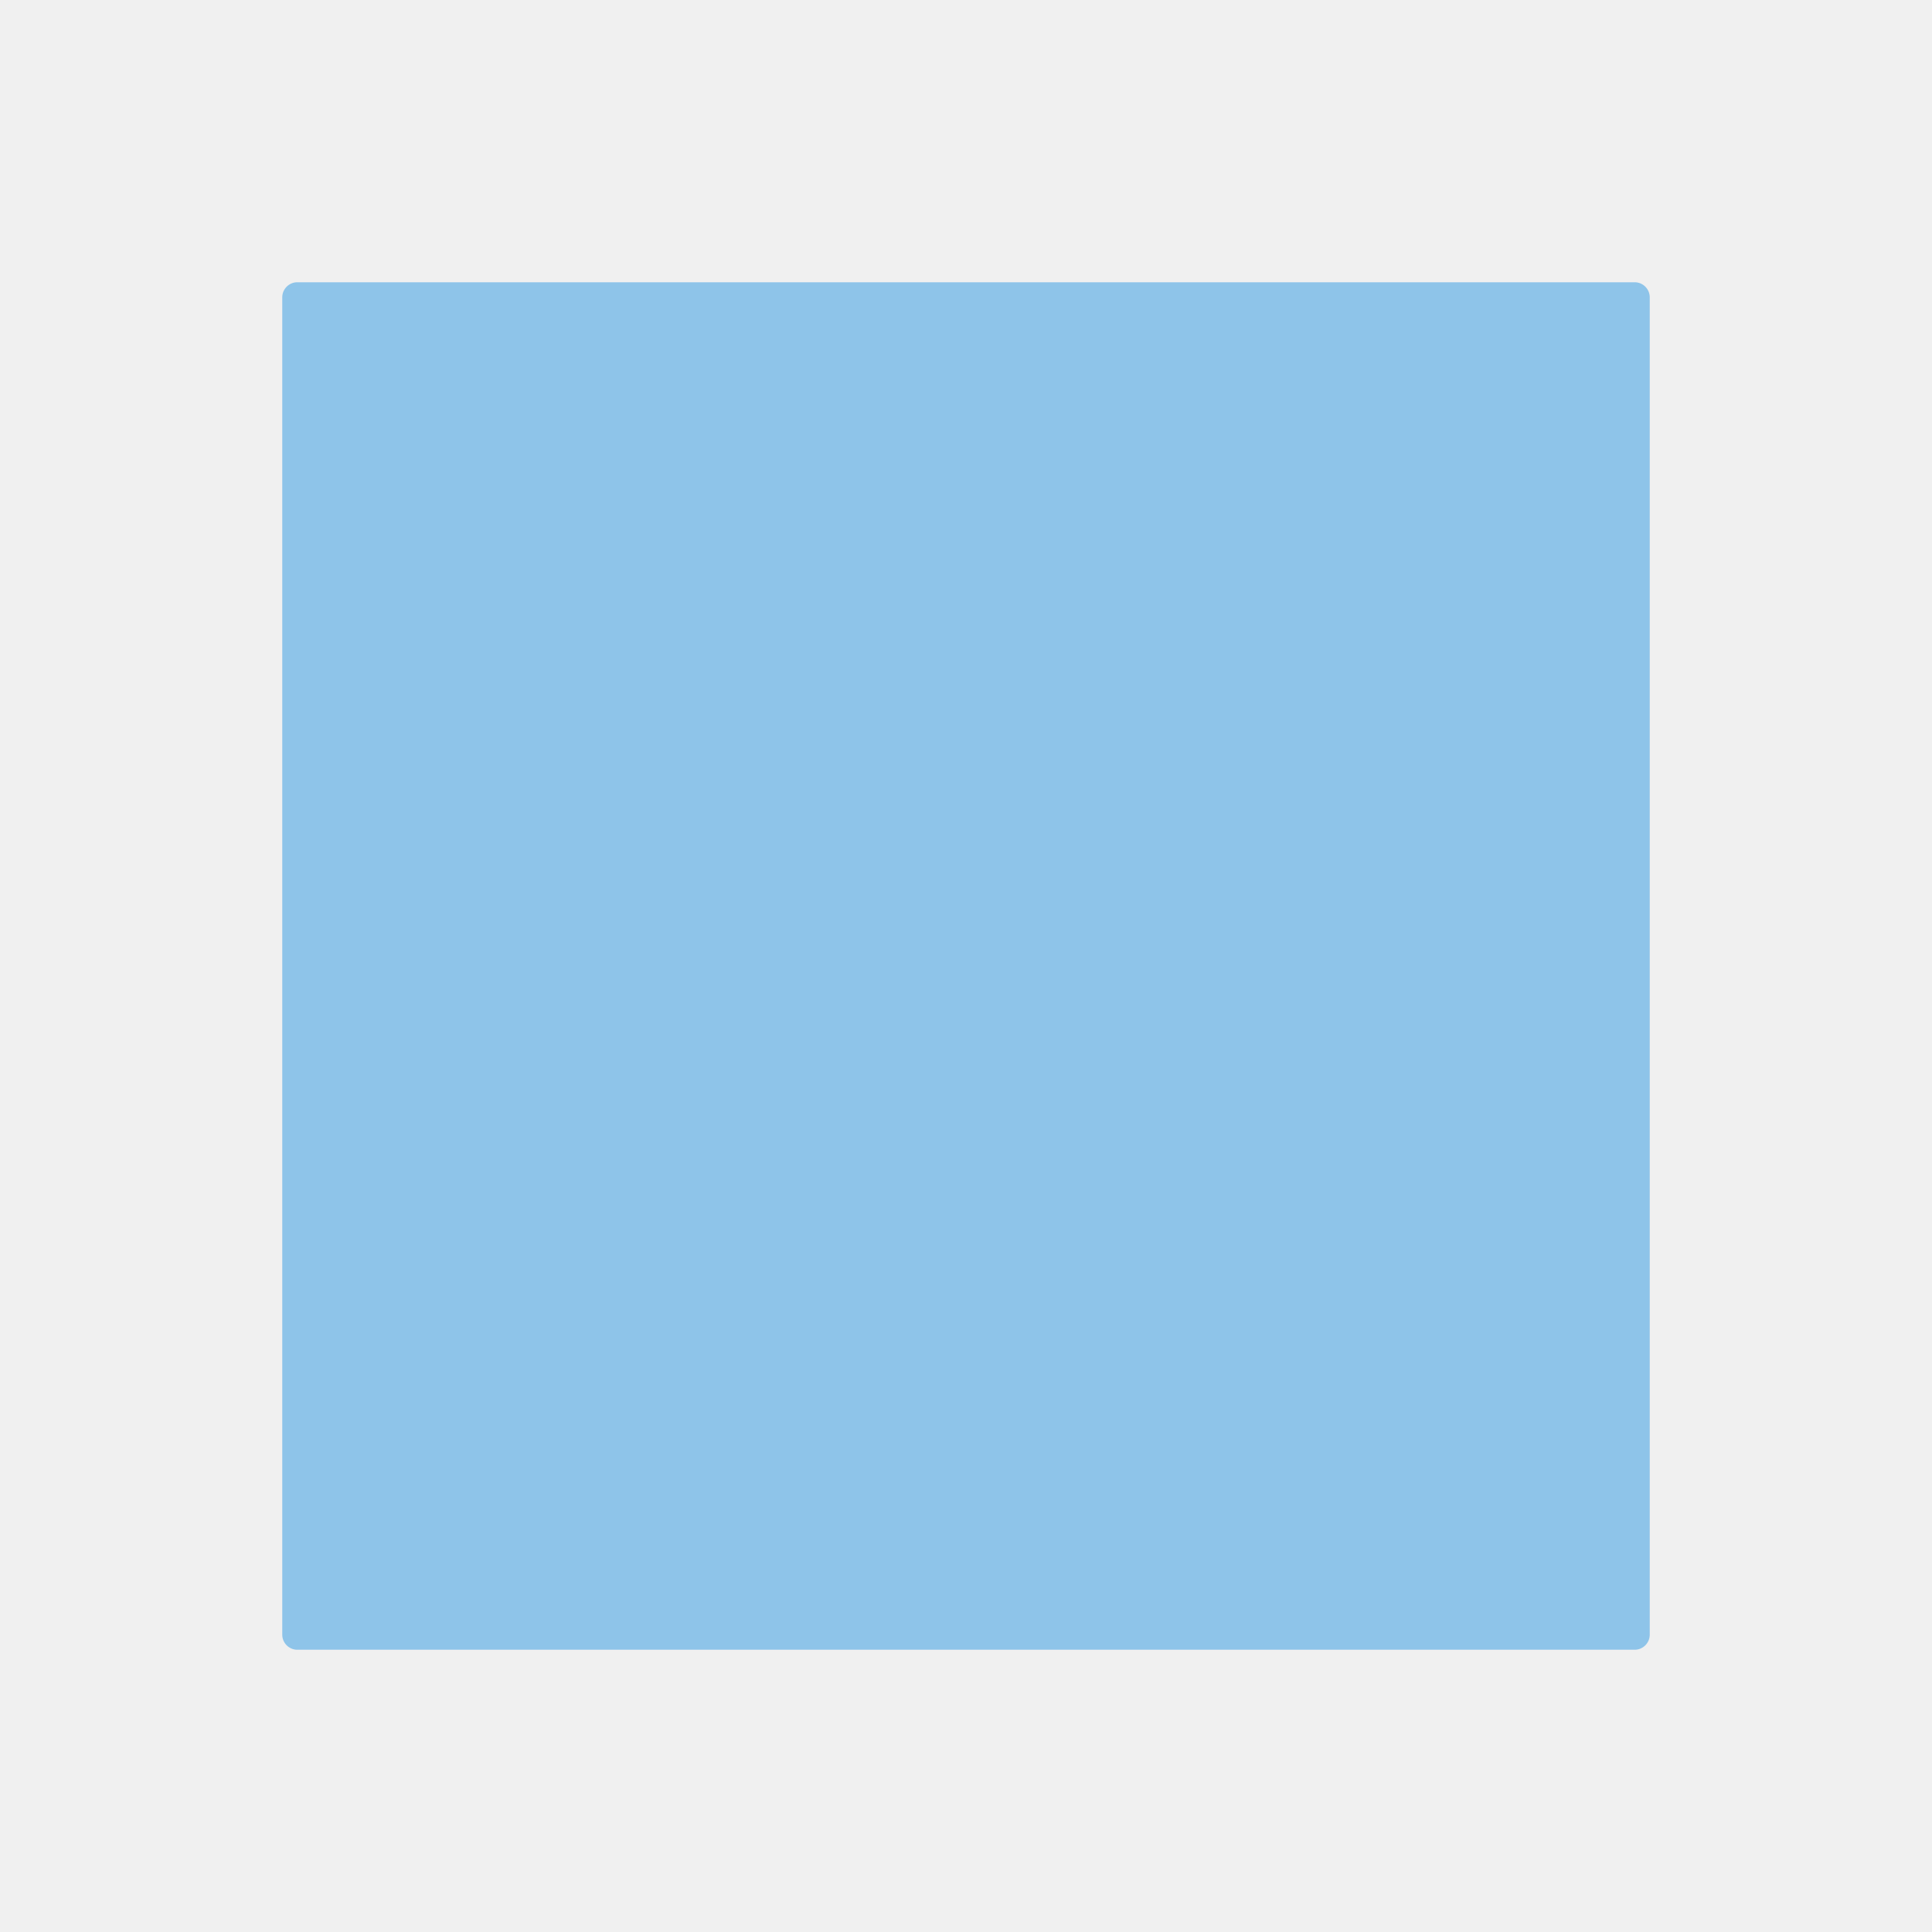
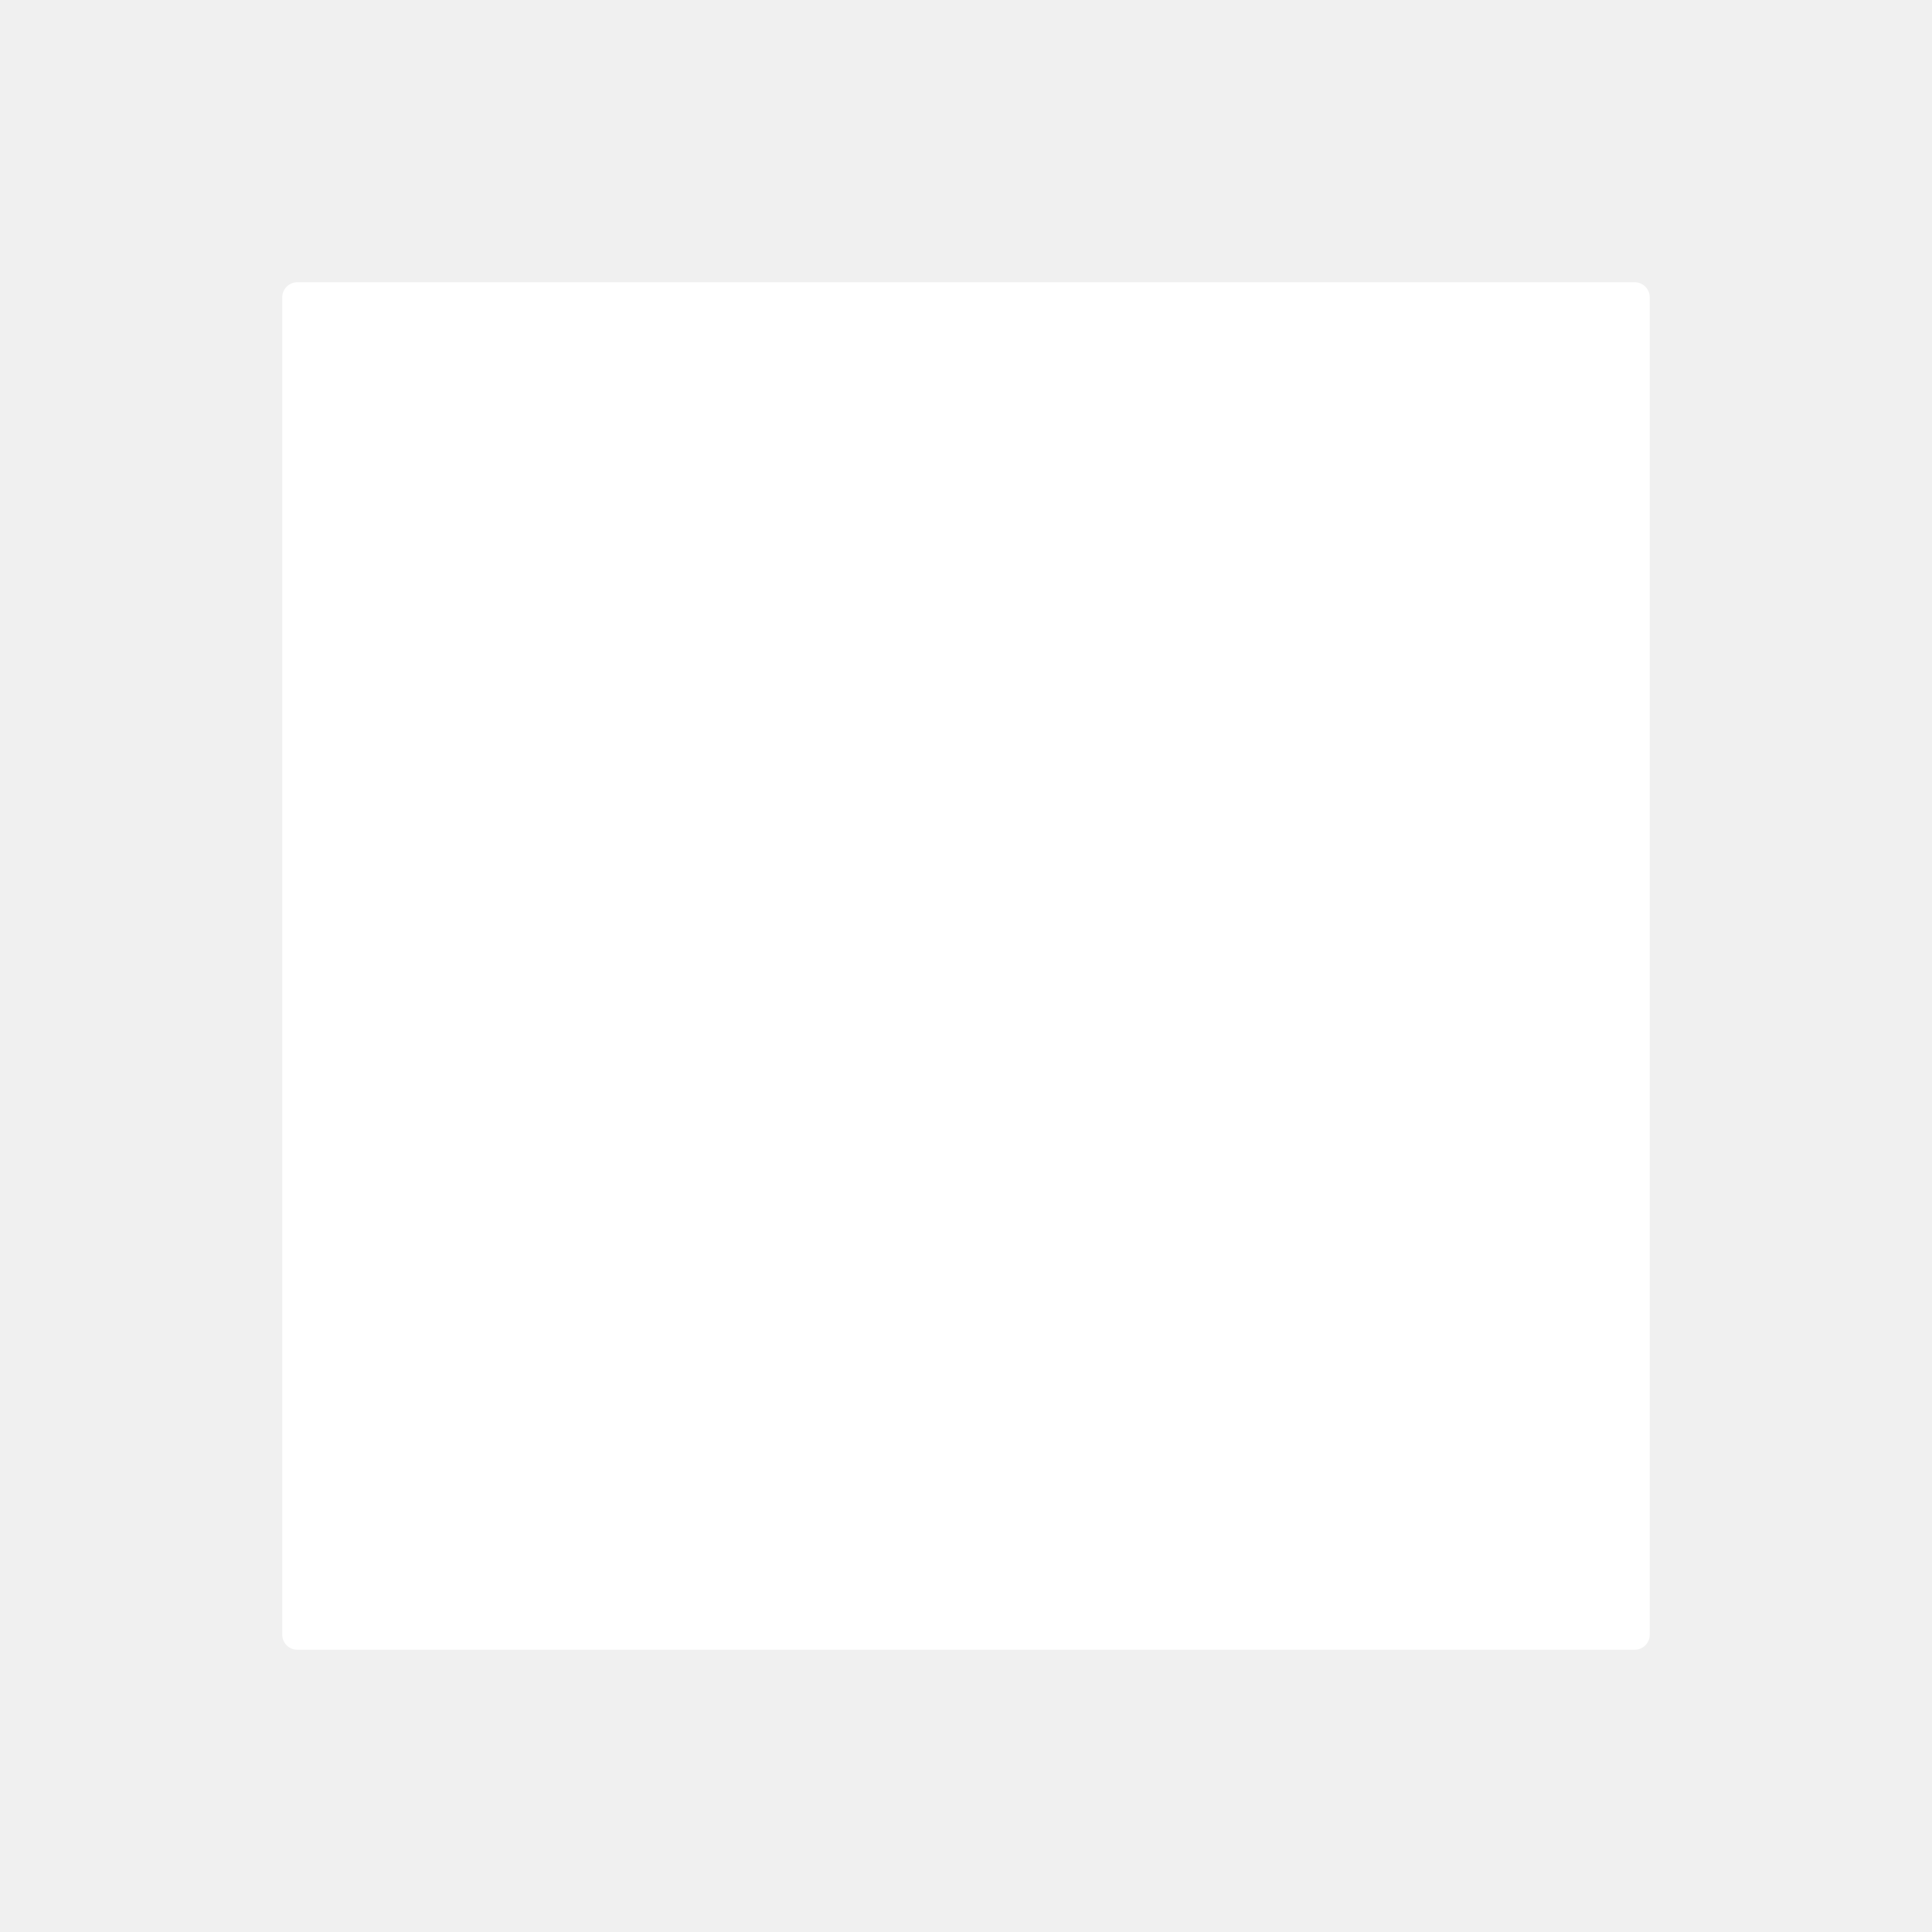
<svg xmlns="http://www.w3.org/2000/svg" viewBox="0 0 128 128" width="128" height="128">
  <defs>
    <style>
        .cls-1 {
-             fill: #4ca7e5;
+             fill: #ffffff;
        }

        .cls-1, .cls-3 {
-             opacity: 0.6;
        }

        .cls-2, .cls-3 {
            fill: none;
-             stroke: #4ca7e5;
+             stroke: #ffffff;
            stroke-miterlimit: 10;
            stroke-width: 8px;
        }
        </style>
  </defs>
  <g>
    <rect class="cls-1" x="18.7" y="18.7" width="90.6" height="90.6" rx="1" />
  </g>
</svg>
